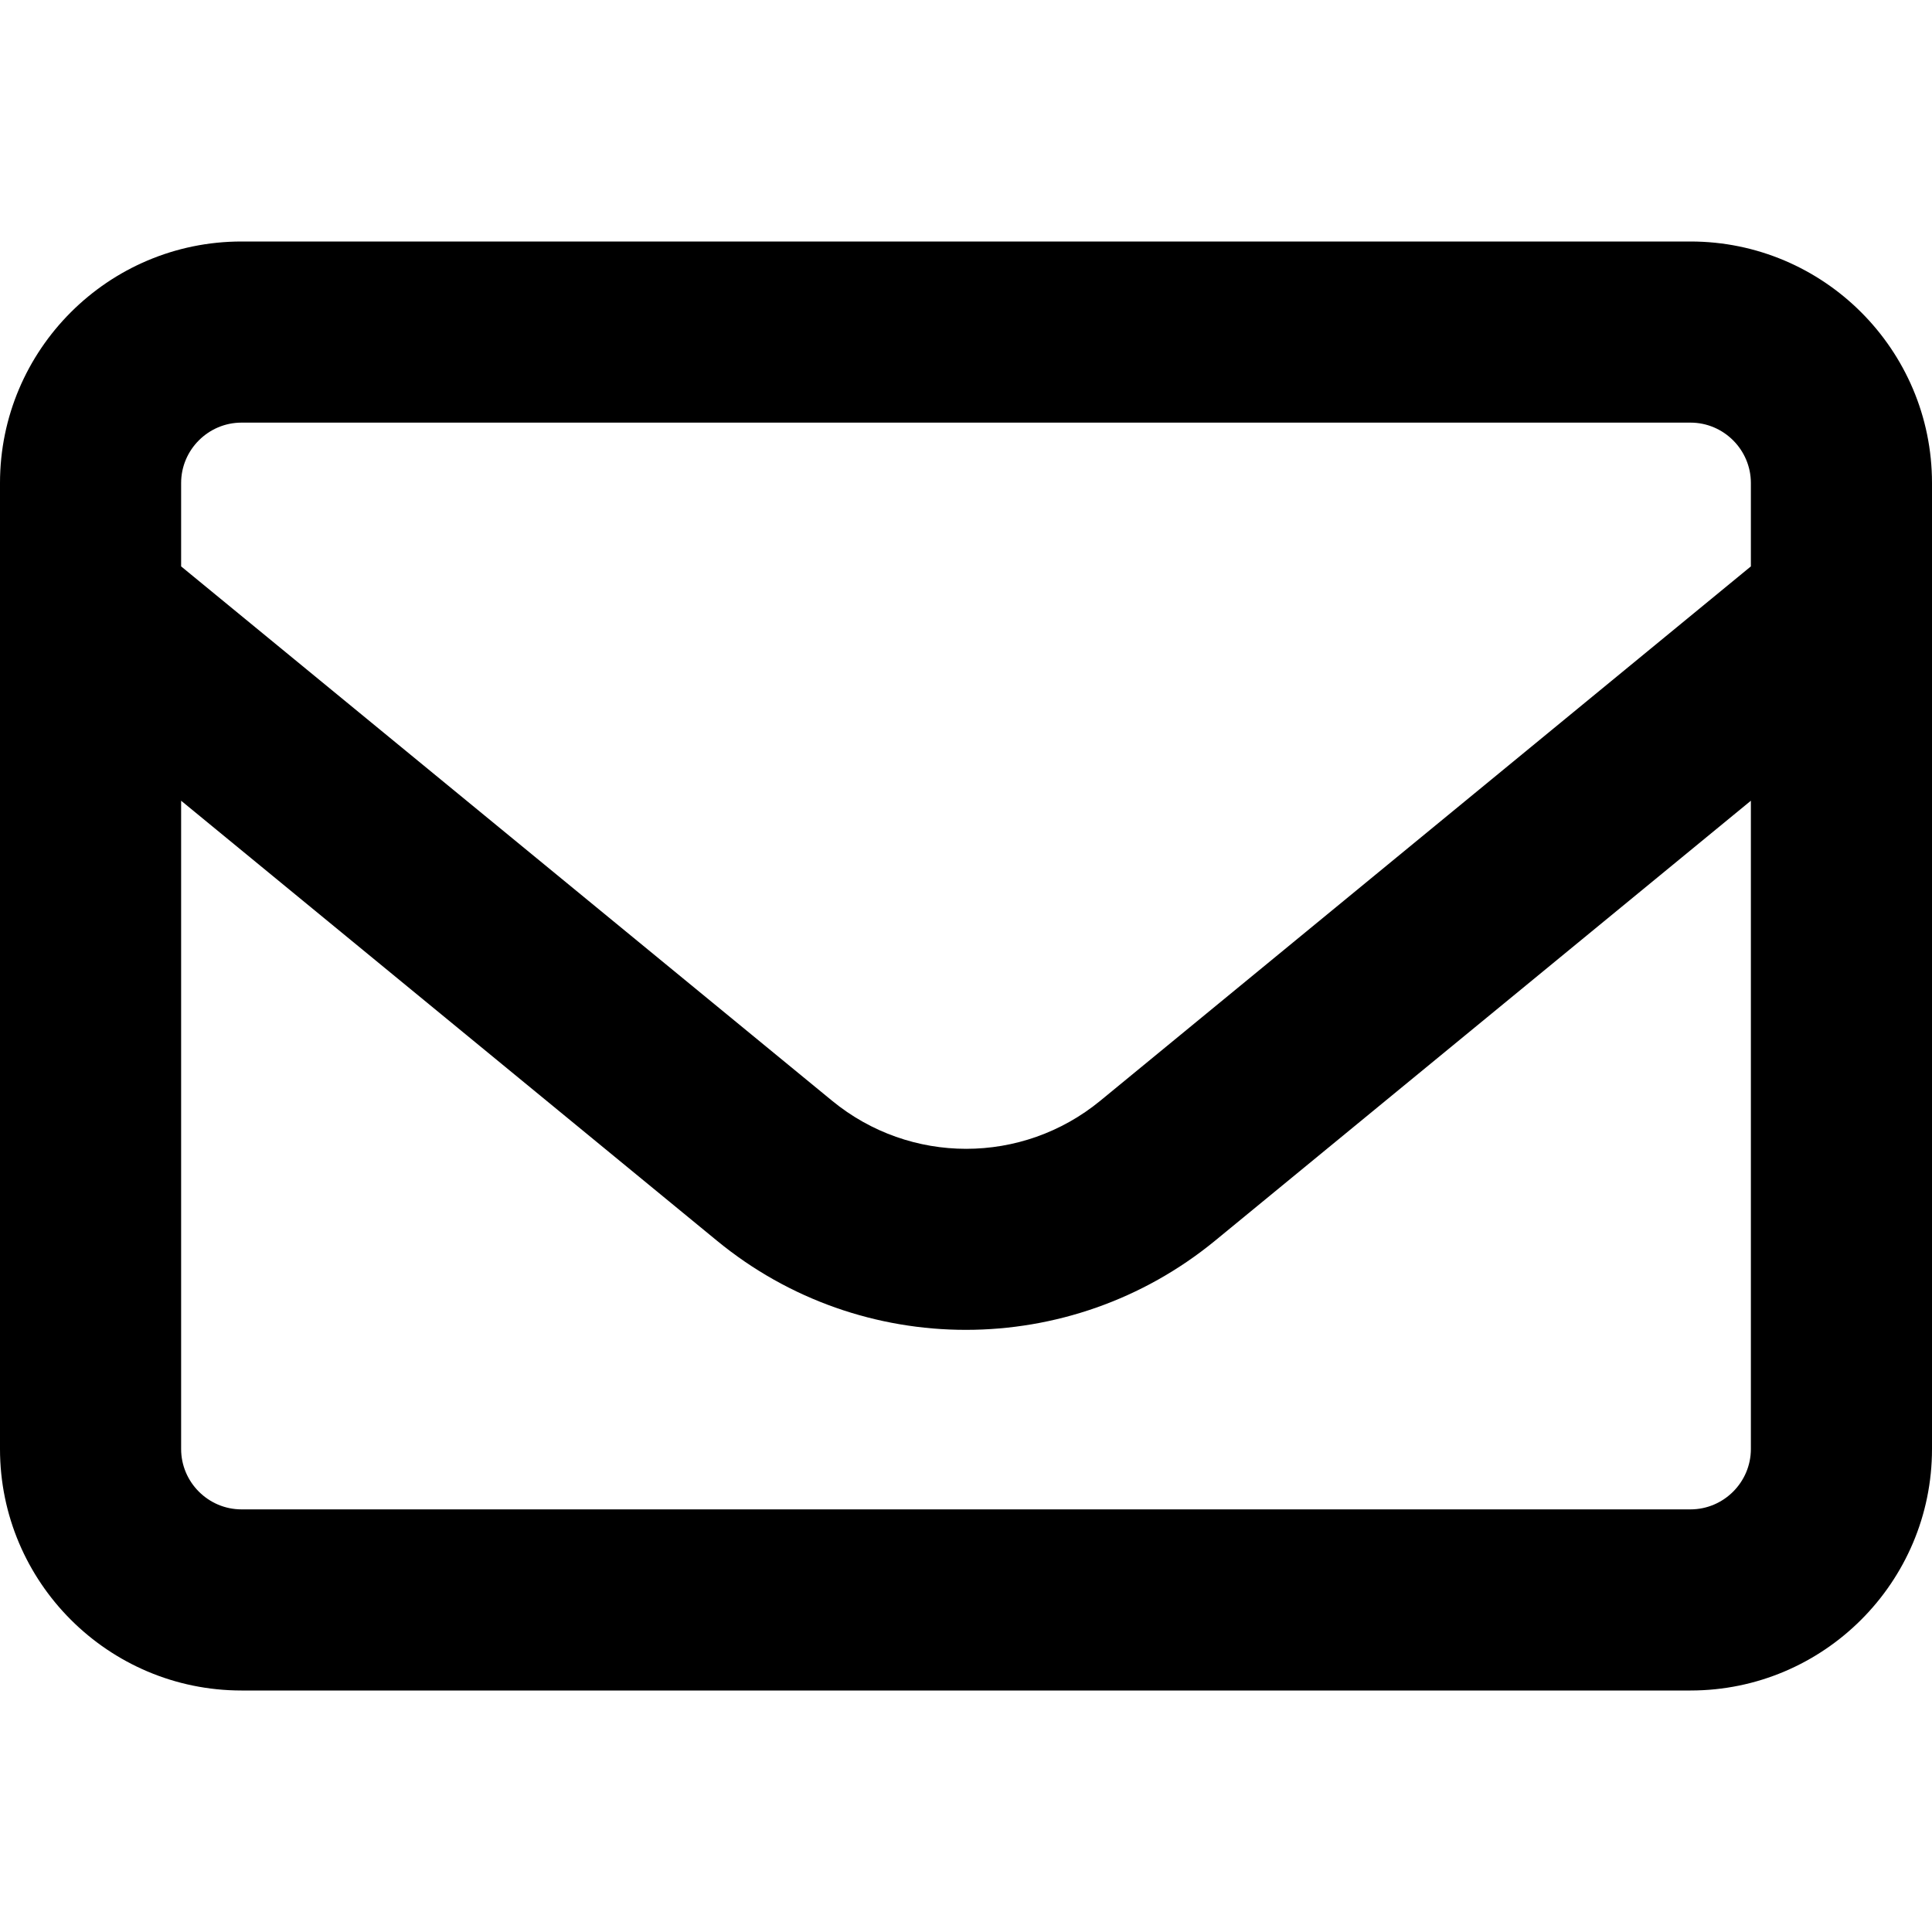
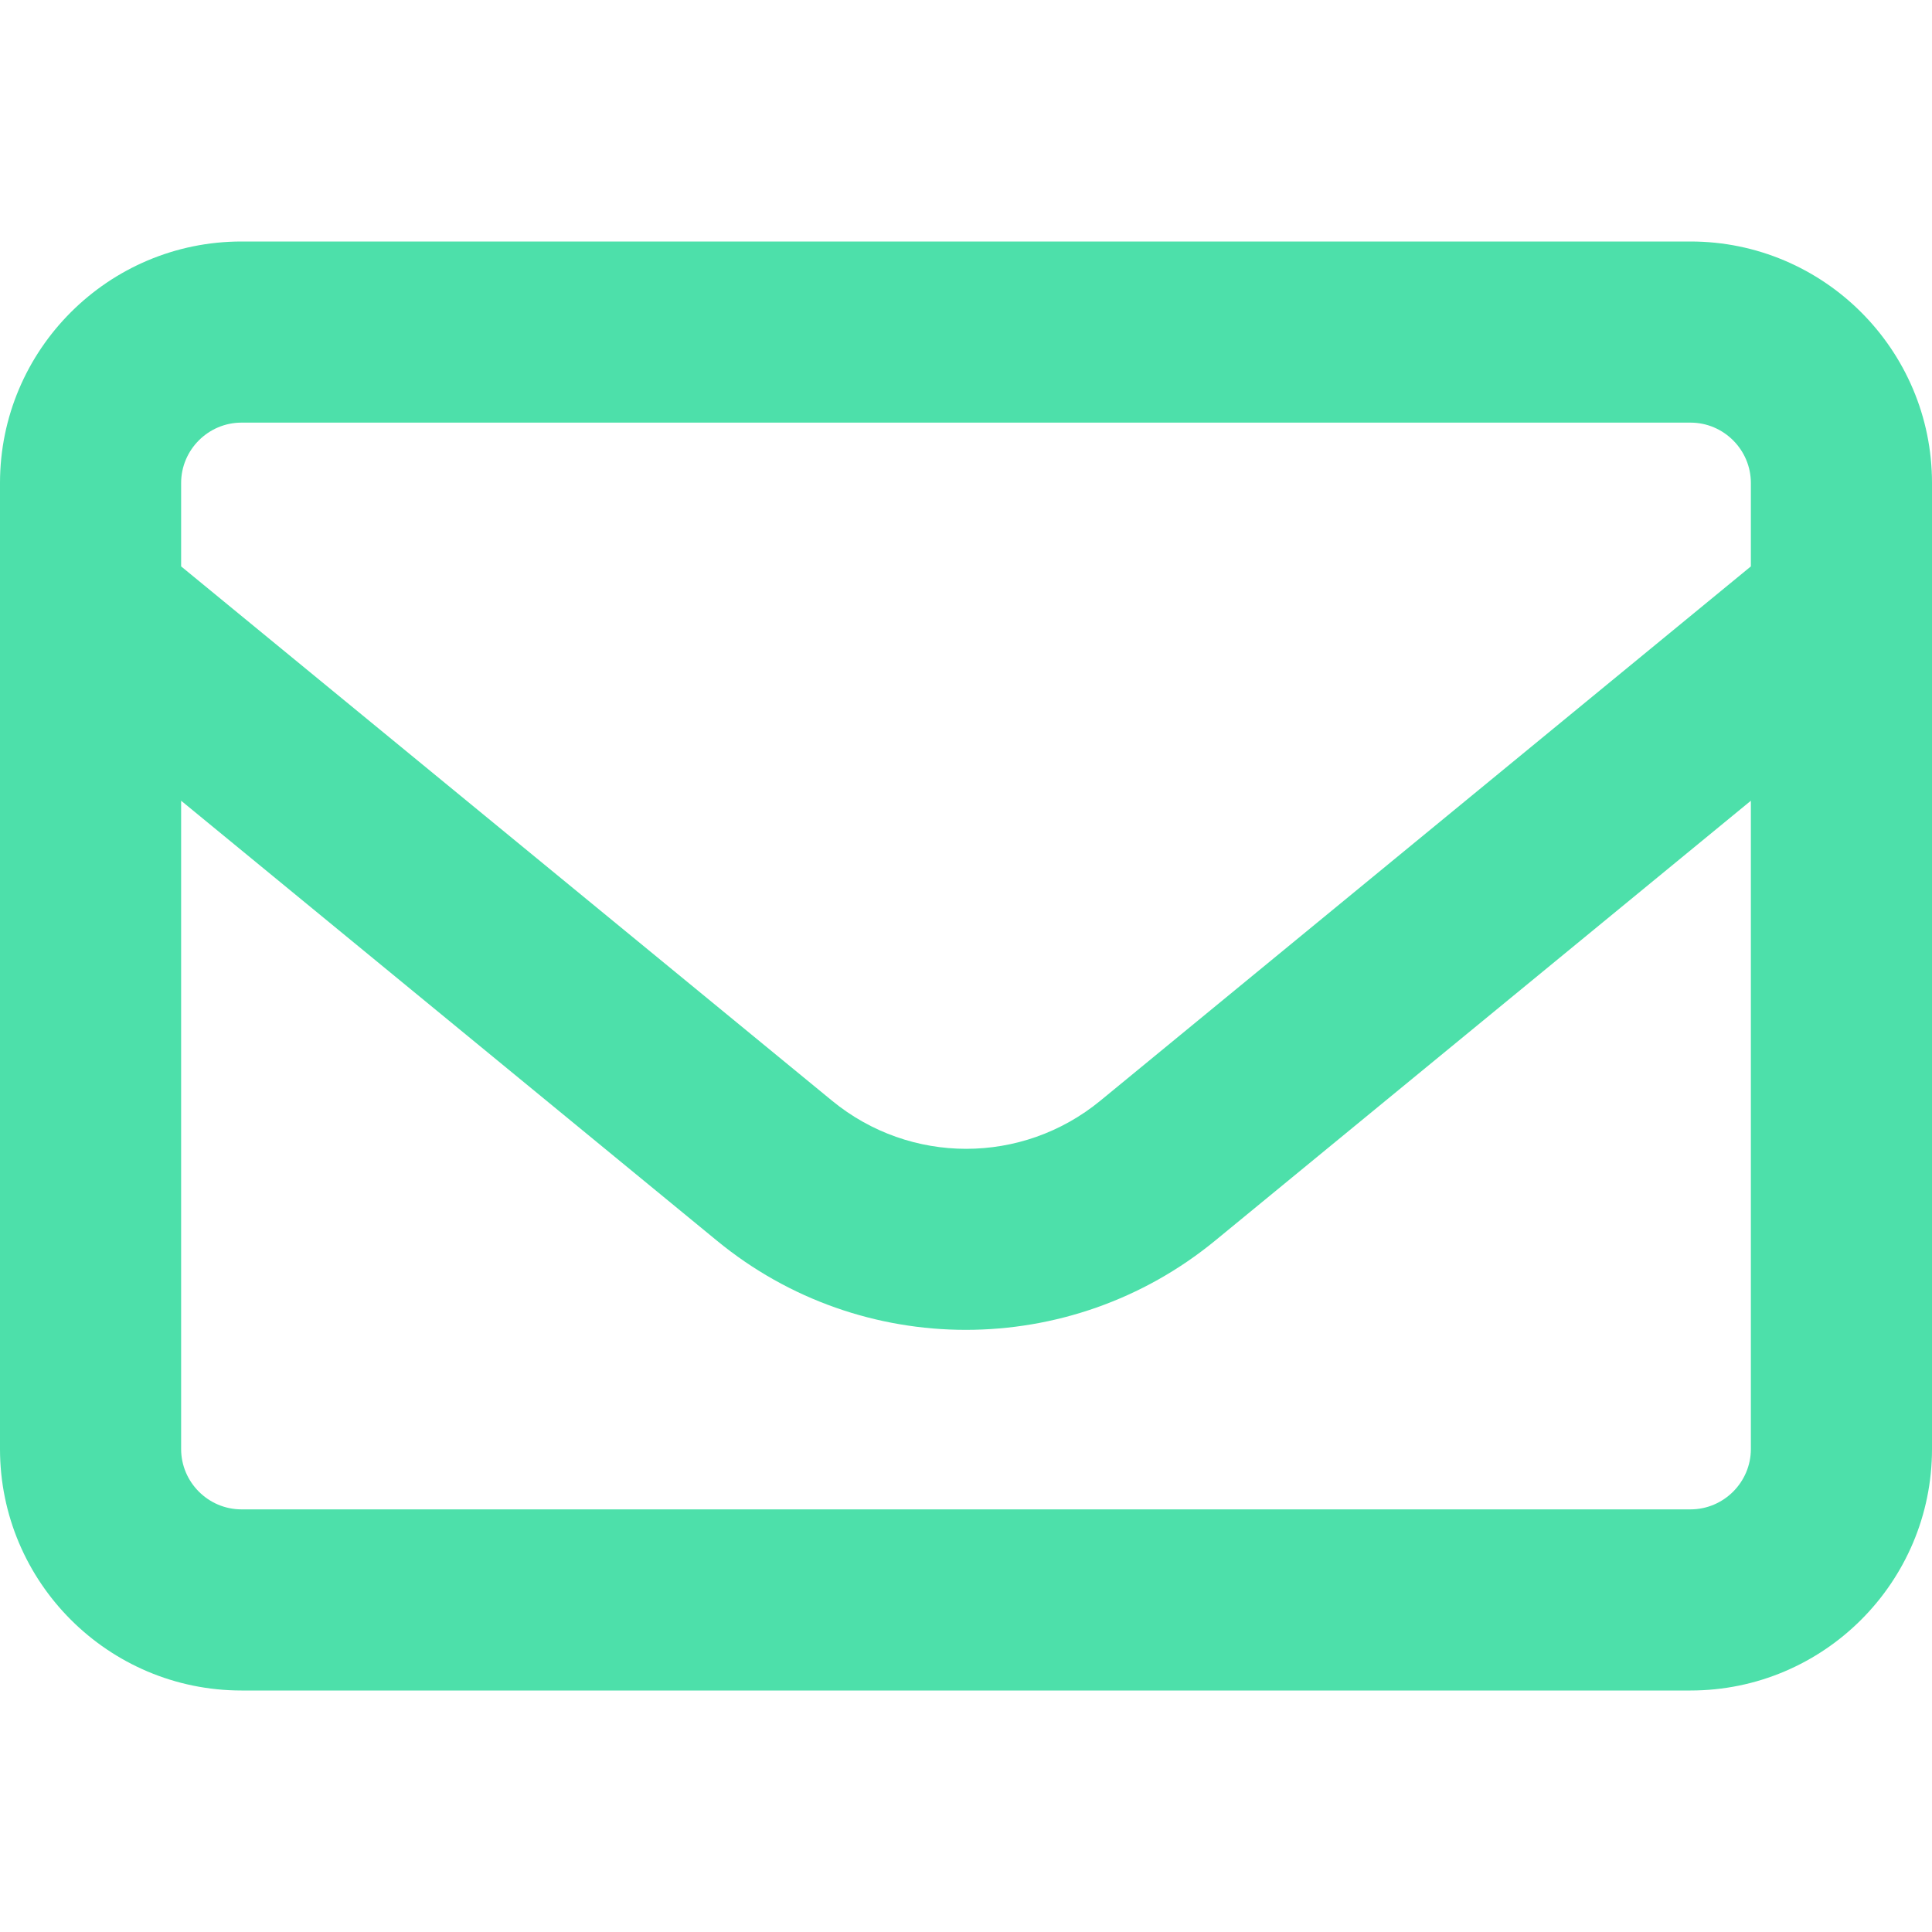
- <svg xmlns="http://www.w3.org/2000/svg" viewBox="0 0 512 512">
+ <svg xmlns="http://www.w3.org/2000/svg" viewBox="0 0 512 512" width="27px" fill="#4de0aa">
  <path d="M64 112c-8.8 0-16 7.2-16 16v22.1L220.5 291.7c20.7 17 50.4 17 71.1 0L464 150.1V128c0-8.8-7.2-16-16-16H64zM48 212.2V384c0 8.8 7.2 16 16 16H448c8.8 0 16-7.2 16-16V212.2L322 328.8c-38.4 31.5-93.7 31.5-132 0L48 212.2zM0 128C0 92.7 28.7 64 64 64H448c35.3 0 64 28.7 64 64V384c0 35.3-28.7 64-64 64H64c-35.3 0-64-28.7-64-64V128z" />
</svg>
